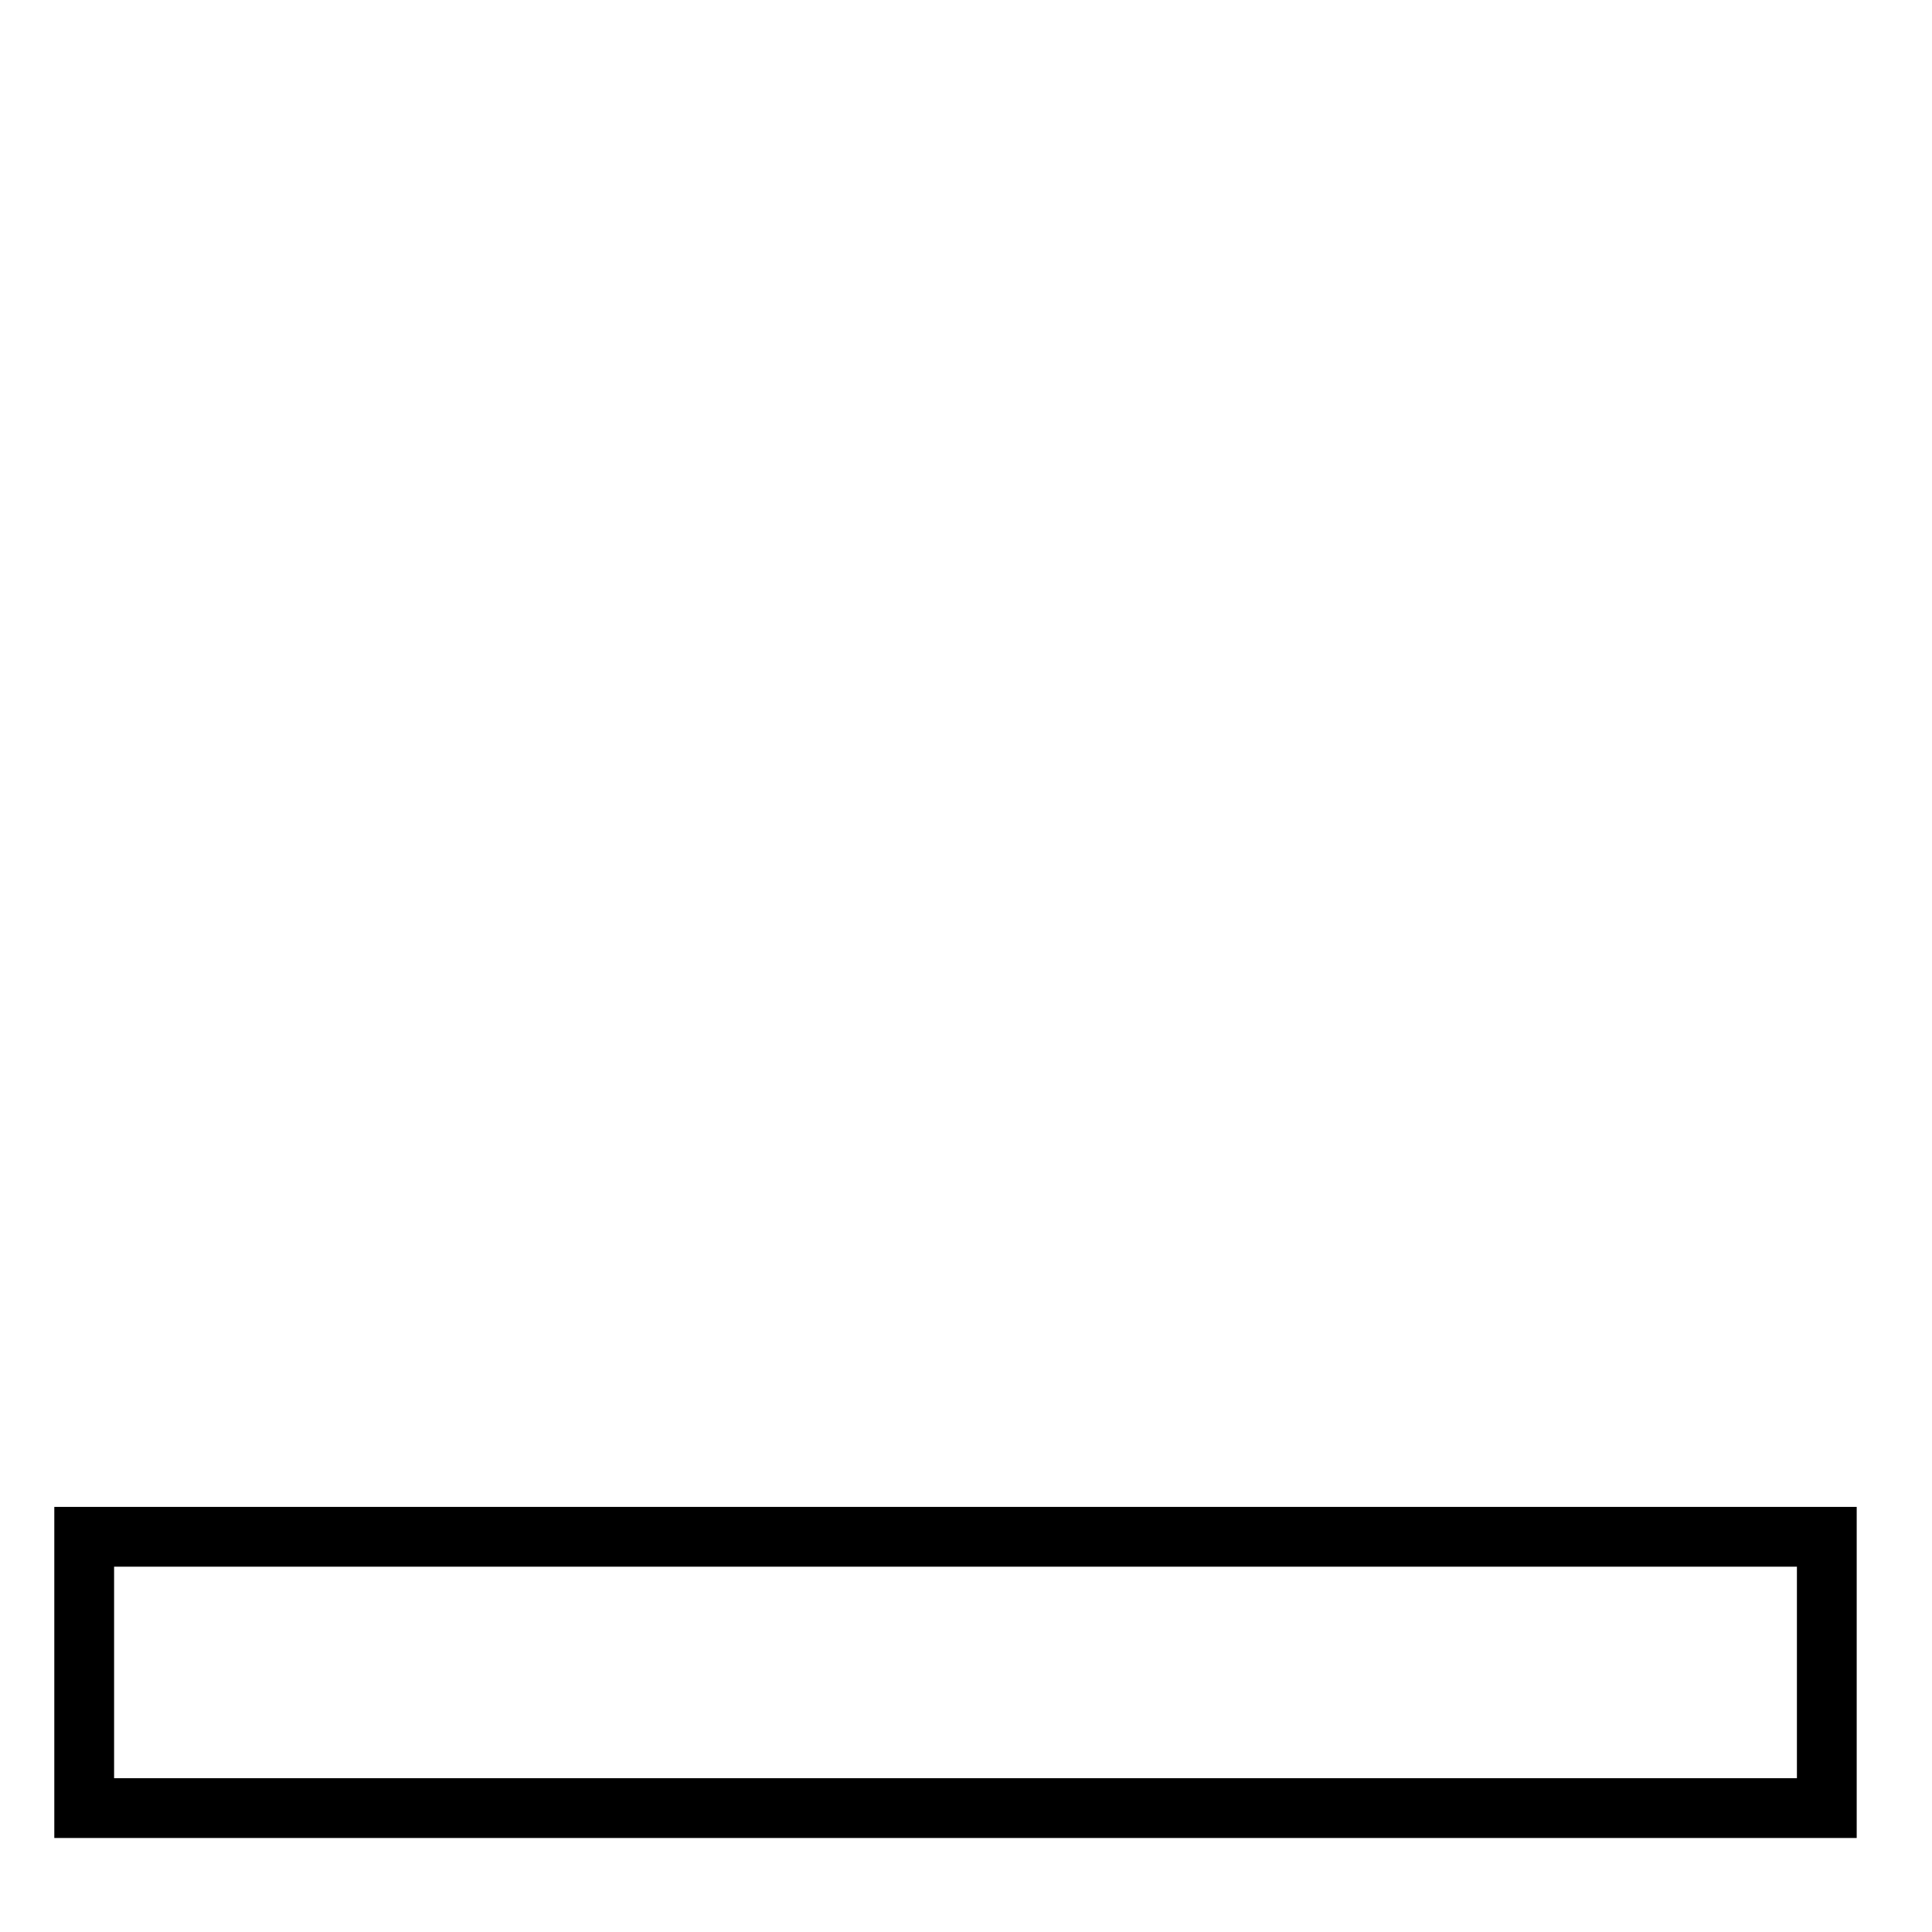
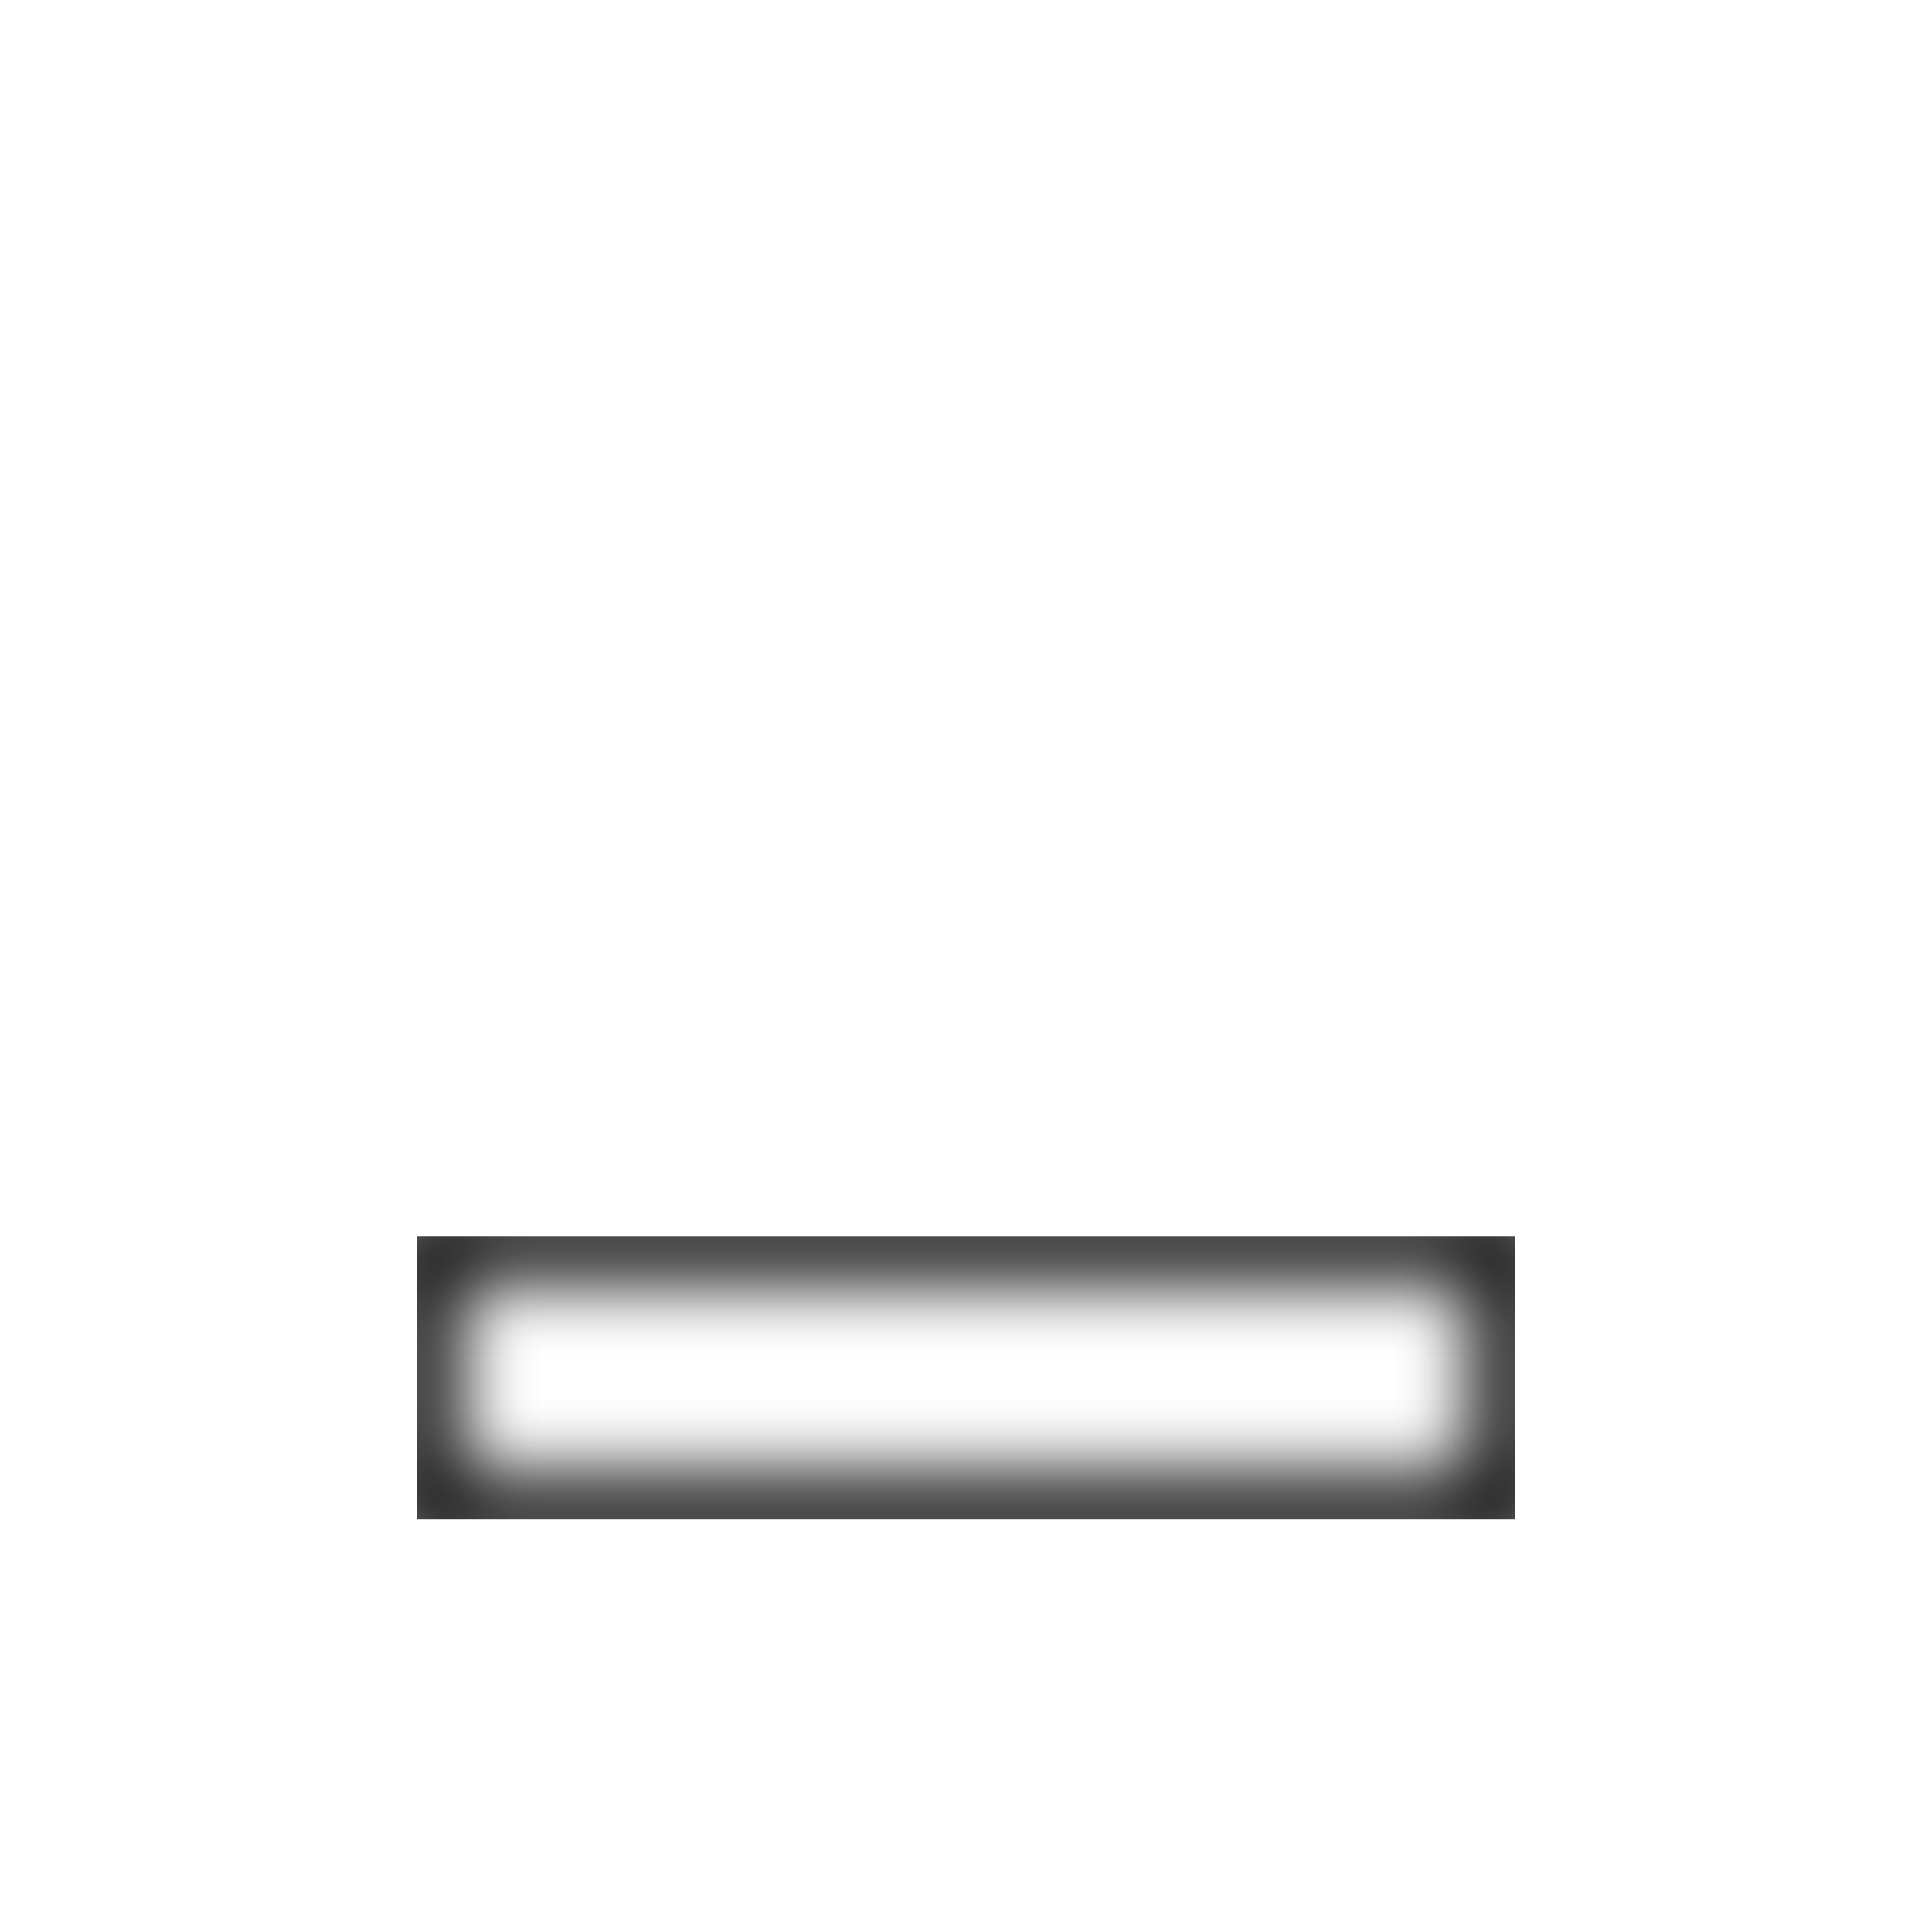
<svg xmlns="http://www.w3.org/2000/svg" width="32" height="32" viewBox="0 0 8.467 8.467" version="1.1" id="svg1">
-   <defs id="defs1" />
+   <defs id="defs1">
+     <filter style="color-interpolation-filters:sRGB" id="filter1" x="-0.11" y="-0.429" width="1.221" height="1.858">
+       <feGaussianBlur stdDeviation="0.177" id="feGaussianBlur1" />
+     </filter>
+     <clipPath clipPathUnits="userSpaceOnUse" id="clipPath2">
+       <rect style="opacity:1;fill:none;stroke:#000000;stroke-width:0;stroke-dasharray:none" id="rect4" width="4.814" height="1.239" x="1.826" y="5.42" />
+     </clipPath>
+     <clipPath clipPathUnits="userSpaceOnUse" id="clipPath4">
+       <rect style="opacity:1;fill:none;stroke:#000000;stroke-width:0;stroke-dasharray:none" id="rect5" width="4.814" height="1.239" x="1.826" y="5.42" />
+     </clipPath>
+   </defs>
  <g id="layer1">
-     <rect style="opacity:1;fill:none;stroke:#000000;stroke-width:0.262" id="rect3" width="7.637" height="1.189" x="0.369" y="6.735" />
+     <rect style="opacity:1;fill:none;stroke:#000000;stroke-width:0.213;filter:url(#filter1)" id="rect3" width="4.814" height="1.239" x="1.826" y="5.42" clip-path="url(#clipPath4)" />
+     <rect style="opacity:1;fill:none;stroke:#000000;stroke-width:0.213;filter:url(#filter1)" id="rect1" width="4.814" height="1.239" x="1.826" y="5.42" clip-path="url(#clipPath2)" />
  </g>
</svg>
